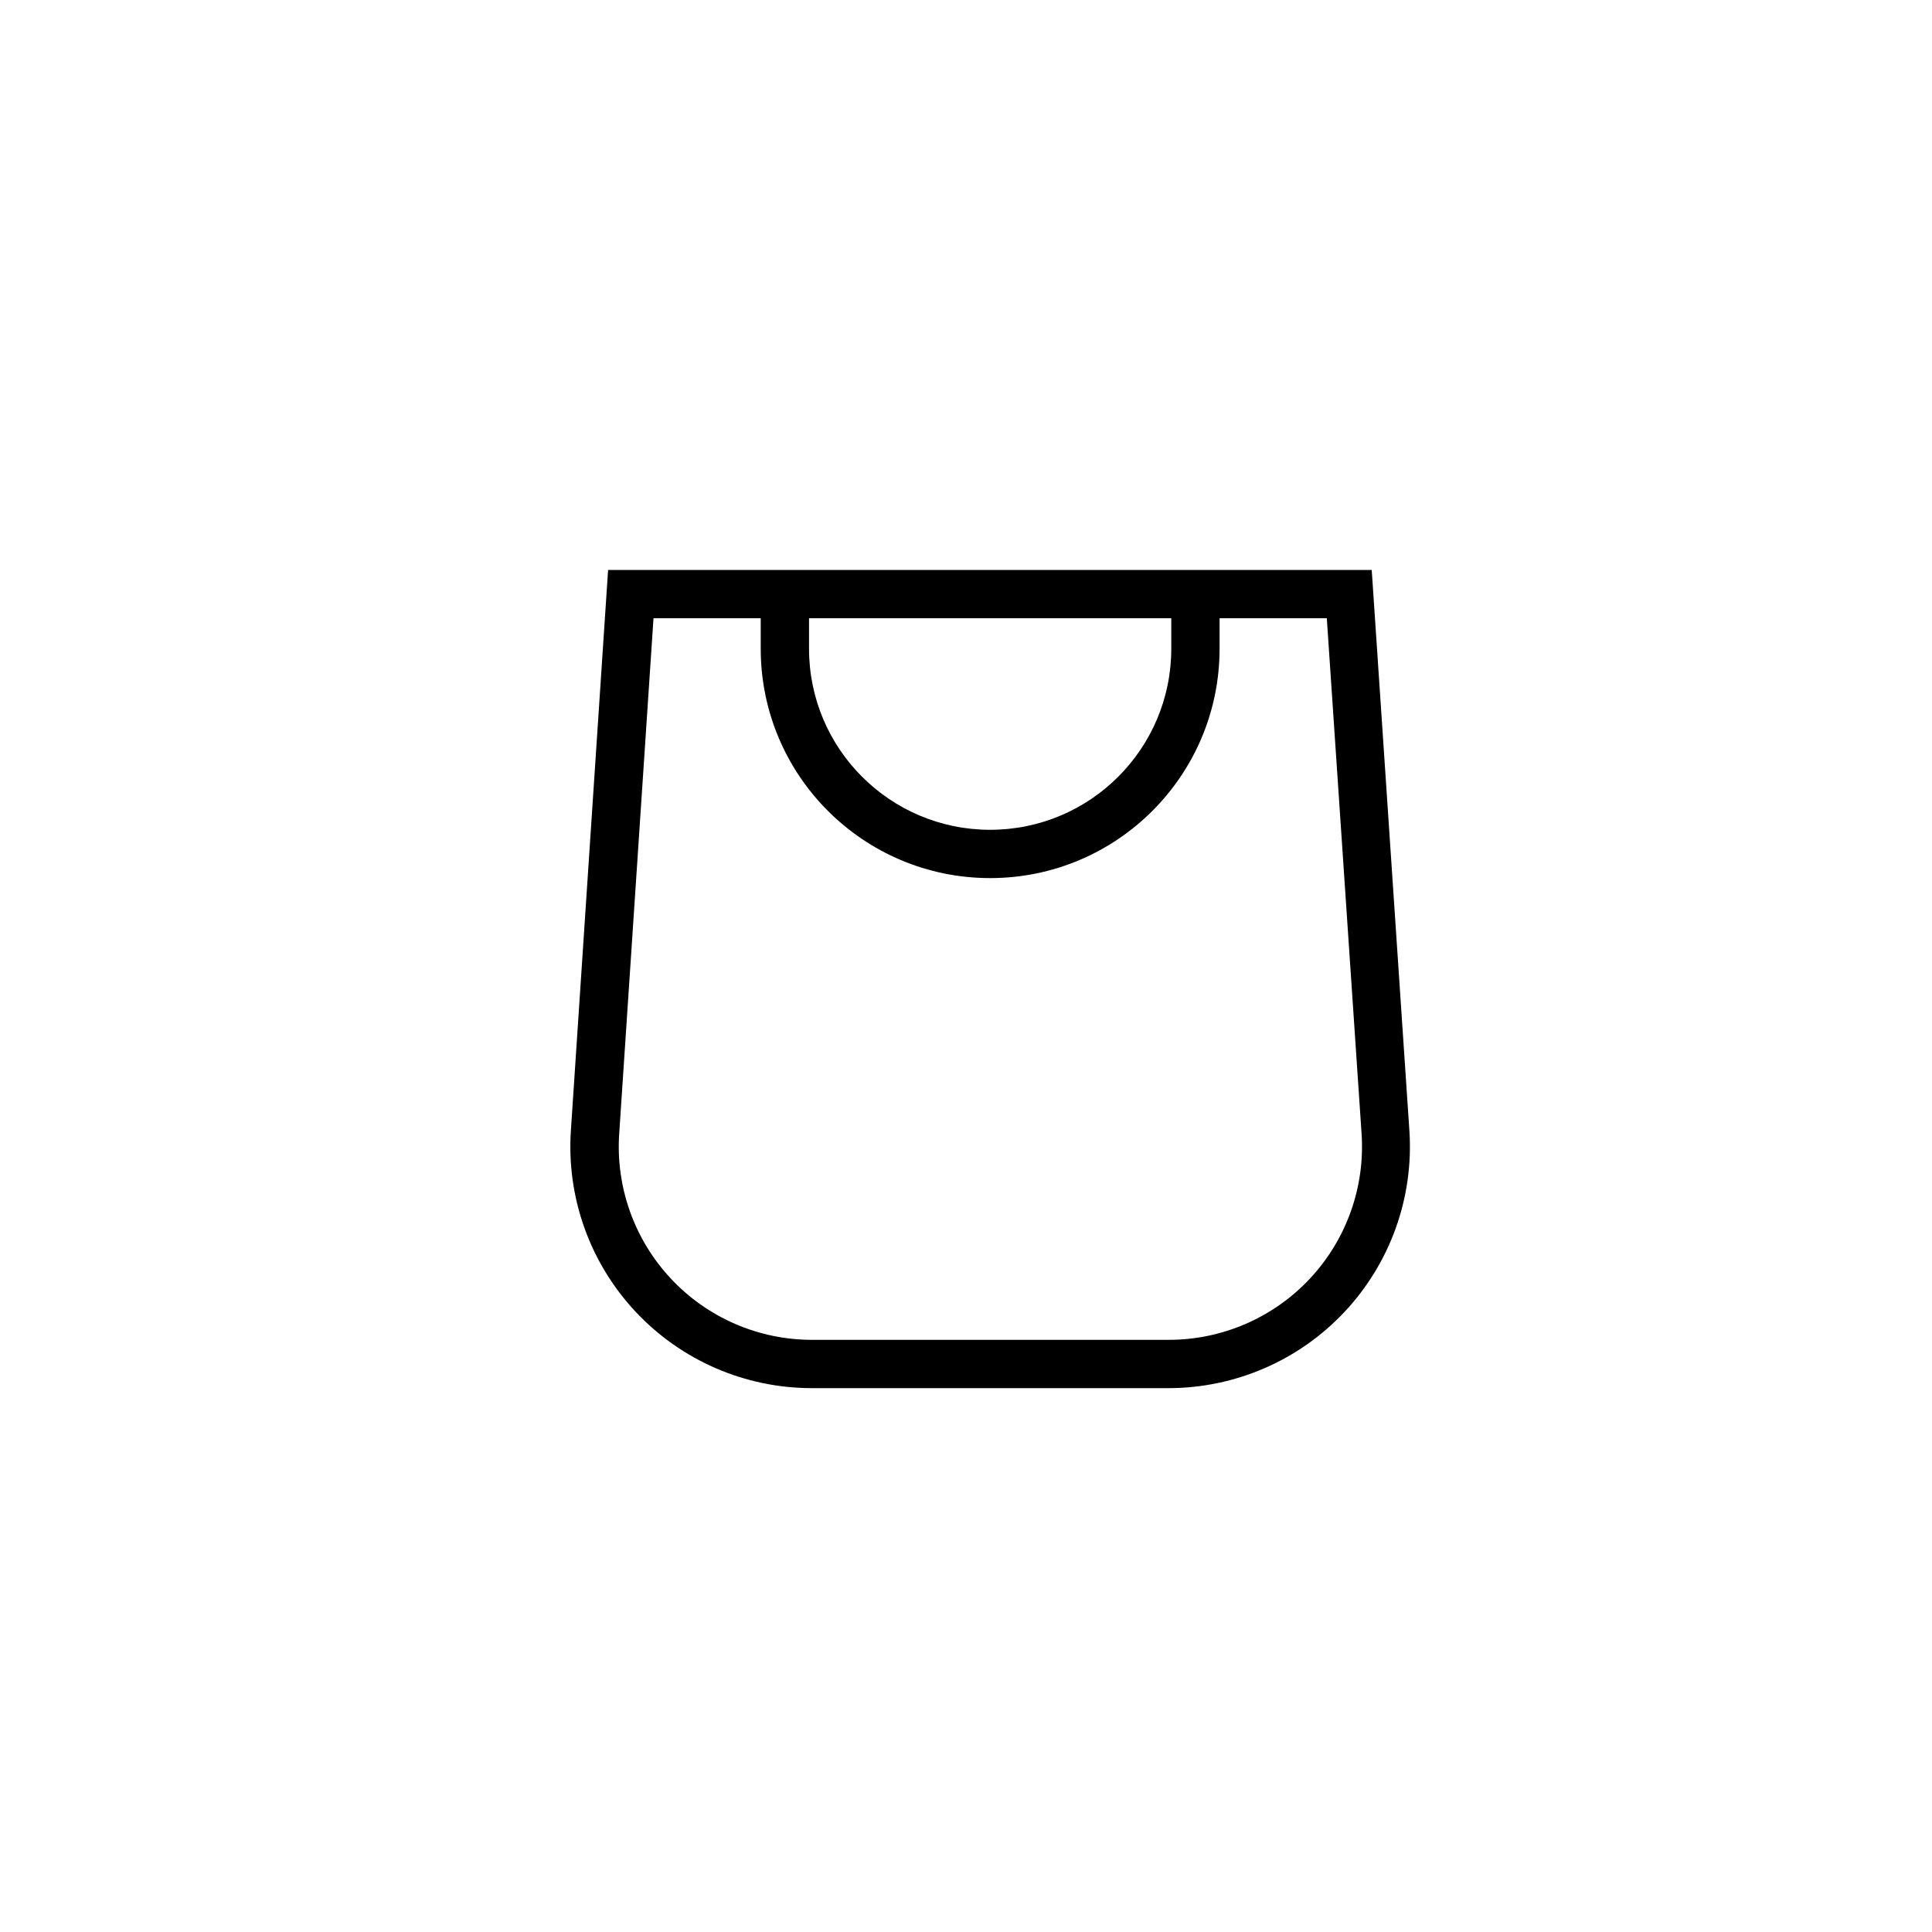
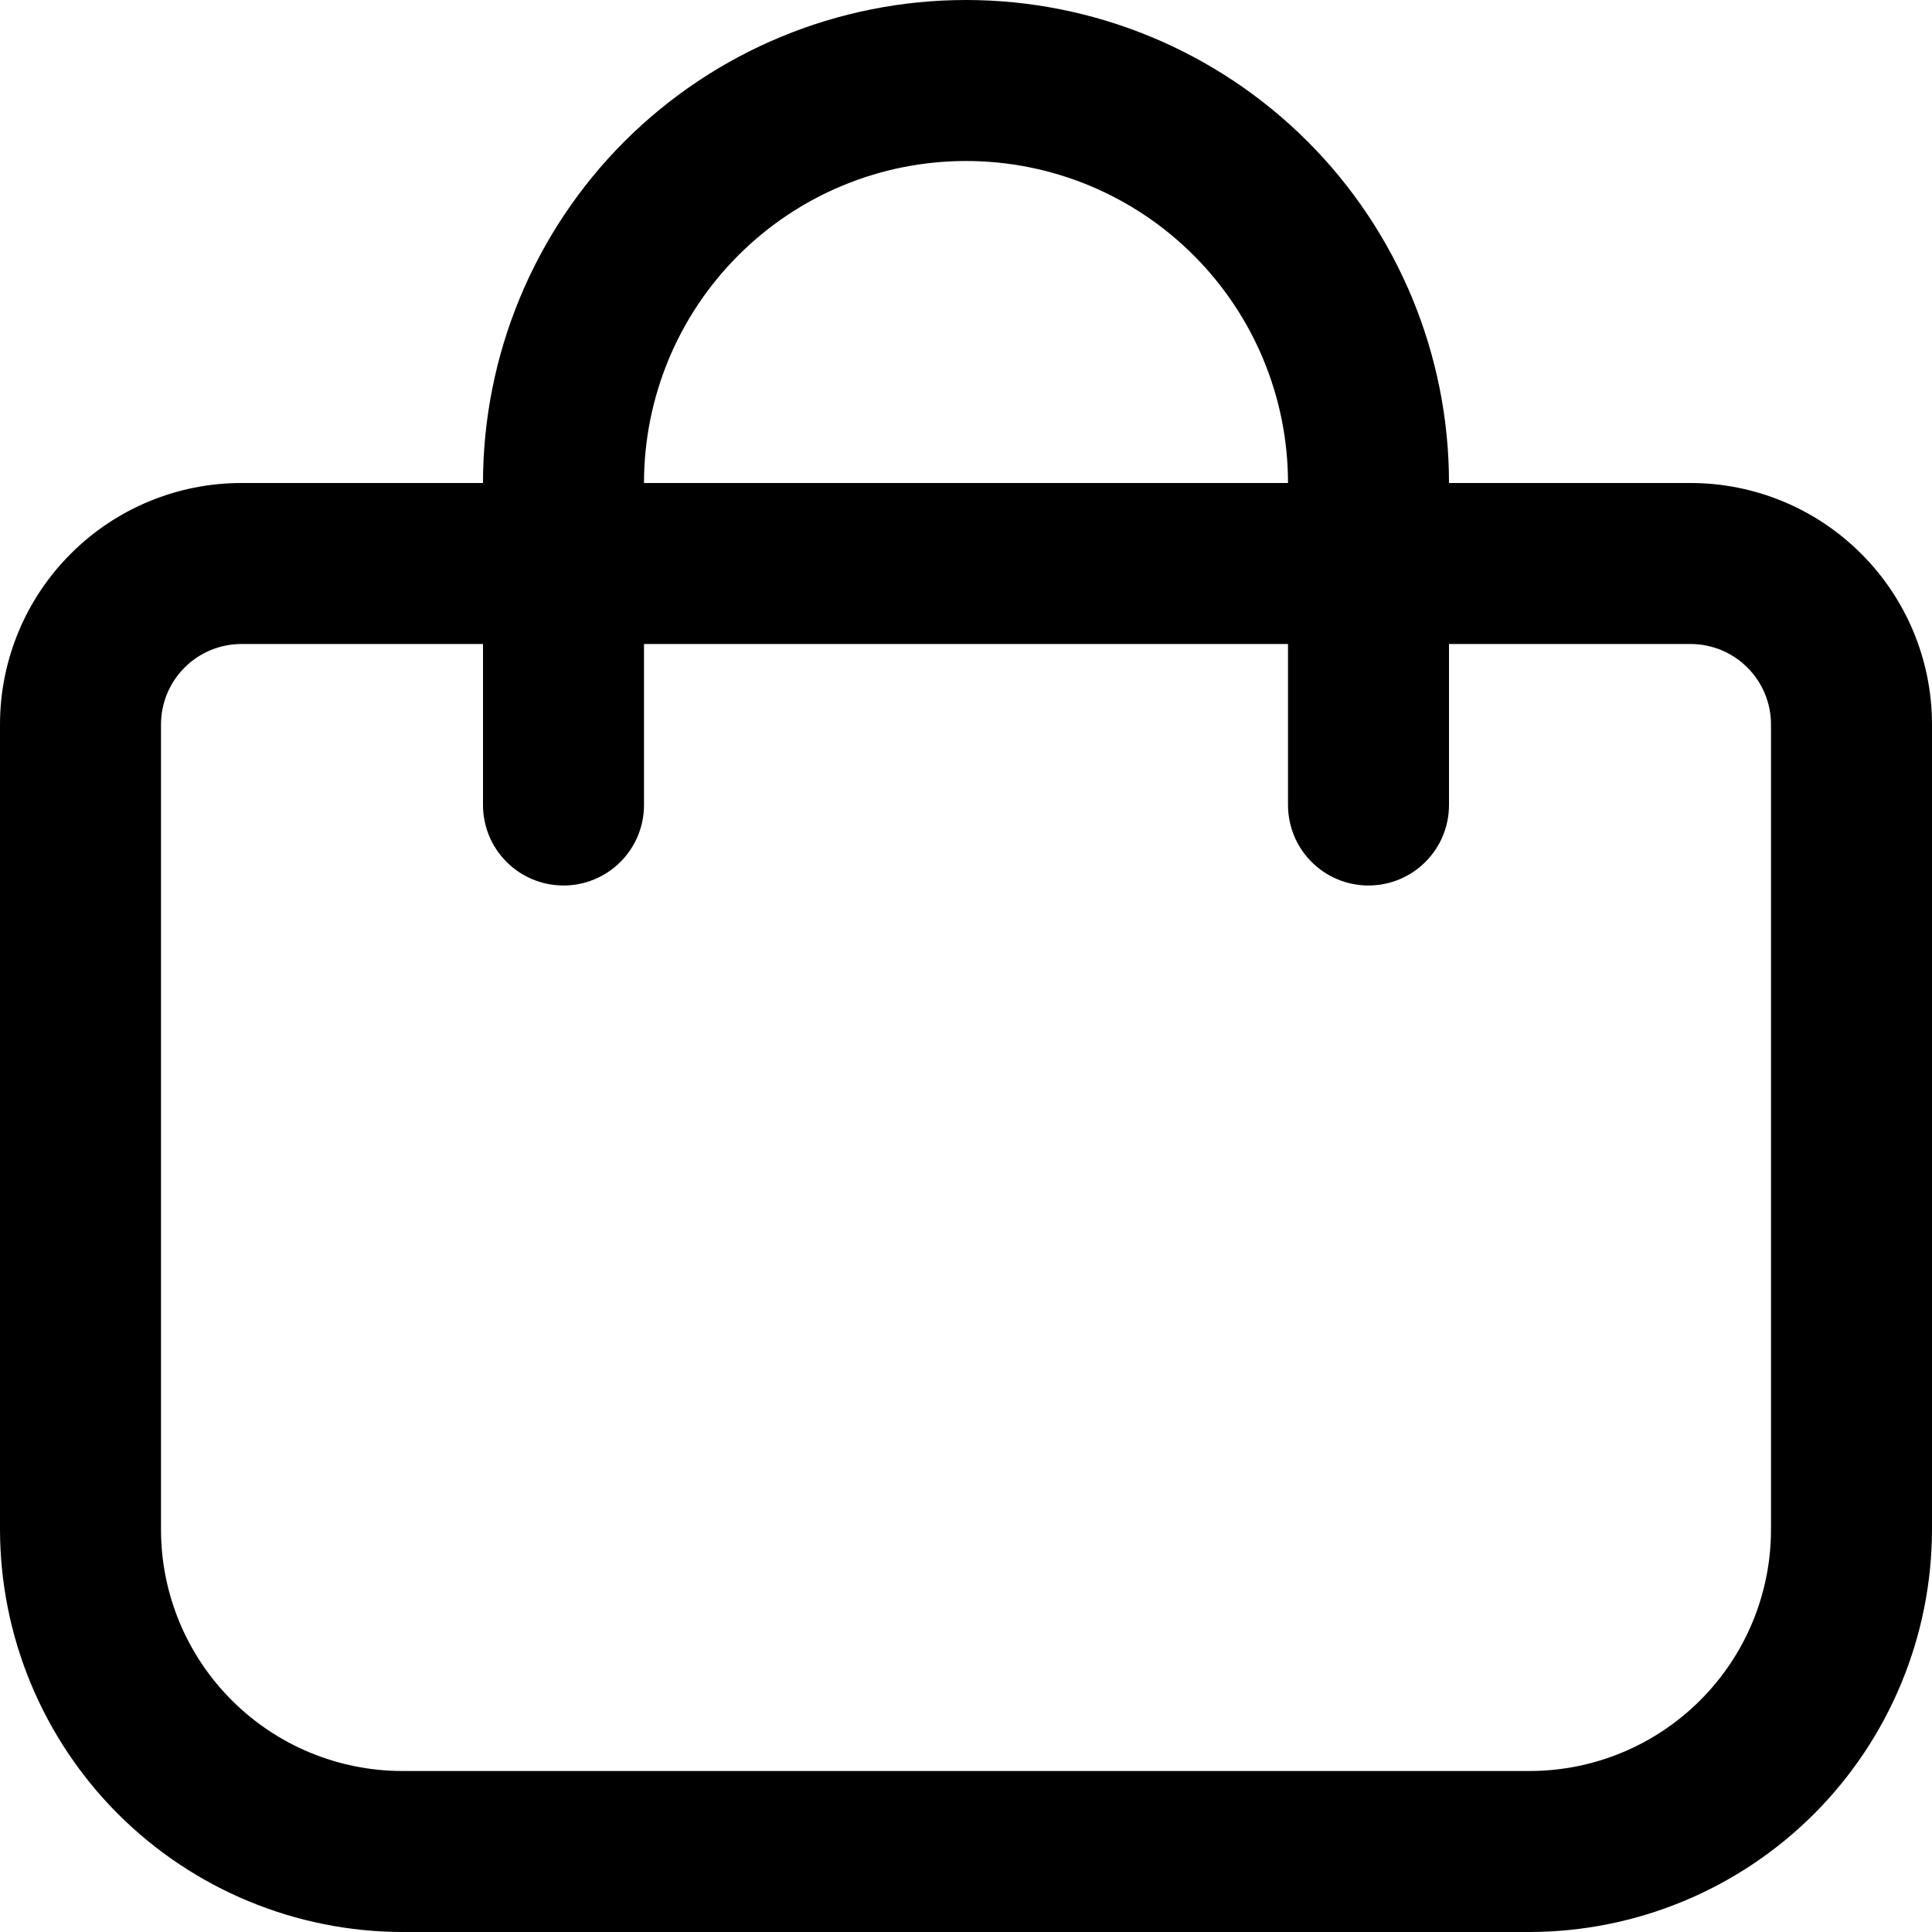
- <svg xmlns="http://www.w3.org/2000/svg" fill="none" class="icon icon-cart-empty" viewBox="0 0 40 40">
-   <path fill="currentColor" fill-rule="evenodd" d="M15.75 11.8h-3.16l-.77 11.6a5 5 0 0 0 4.99 5.34h7.38a5 5 0 0 0 4.99-5.33L28.4 11.8zm0 1h-2.22l-.71 10.67a4 4 0 0 0 3.99 4.27h7.38a4 4 0 0 0 4-4.27l-.72-10.67h-2.22v.63a4.75 4.75 0 1 1-9.5 0zm8.5 0h-7.5v.63a3.75 3.75 0 1 0 7.5 0z" />
+ <svg xmlns="http://www.w3.org/2000/svg" class="icon icon-cart-empty" viewBox="0 0 24 24" fill="none">
+   <path fill="currentColor" d="M21 6H18C18 4.409 17.368 2.883 16.243 1.757C15.117 0.632 13.591 0 12 0C10.409 0 8.883 0.632 7.757 1.757C6.632 2.883 6 4.409 6 6H3C2.204 6 1.441 6.316 0.879 6.879C0.316 7.441 0 8.204 0 9L0 19C0.002 20.326 0.529 21.596 1.466 22.534C2.404 23.471 3.674 23.998 5 24H19C20.326 23.998 21.596 23.471 22.534 22.534C23.471 21.596 23.998 20.326 24 19V9C24 8.204 23.684 7.441 23.121 6.879C22.559 6.316 21.796 6 21 6ZM12 2C13.061 2 14.078 2.421 14.828 3.172C15.579 3.922 16 4.939 16 6H8C8 4.939 8.421 3.922 9.172 3.172C9.922 2.421 10.939 2 12 2ZM22 19C22 19.796 21.684 20.559 21.121 21.121C20.559 21.684 19.796 22 19 22H5C4.204 22 3.441 21.684 2.879 21.121C2.316 20.559 2 19.796 2 19V9C2 8.735 2.105 8.48 2.293 8.293C2.48 8.105 2.735 8 3 8H6V10C6 10.265 6.105 10.52 6.293 10.707C6.48 10.895 6.735 11 7 11C7.265 11 7.52 10.895 7.707 10.707C7.895 10.52 8 10.265 8 10V8H16V10C16 10.265 16.105 10.52 16.293 10.707C16.48 10.895 16.735 11 17 11C17.265 11 17.52 10.895 17.707 10.707C17.895 10.52 18 10.265 18 10V8H21C21.265 8 21.52 8.105 21.707 8.293C21.895 8.48 22 8.735 22 9V19Z" />
</svg>
